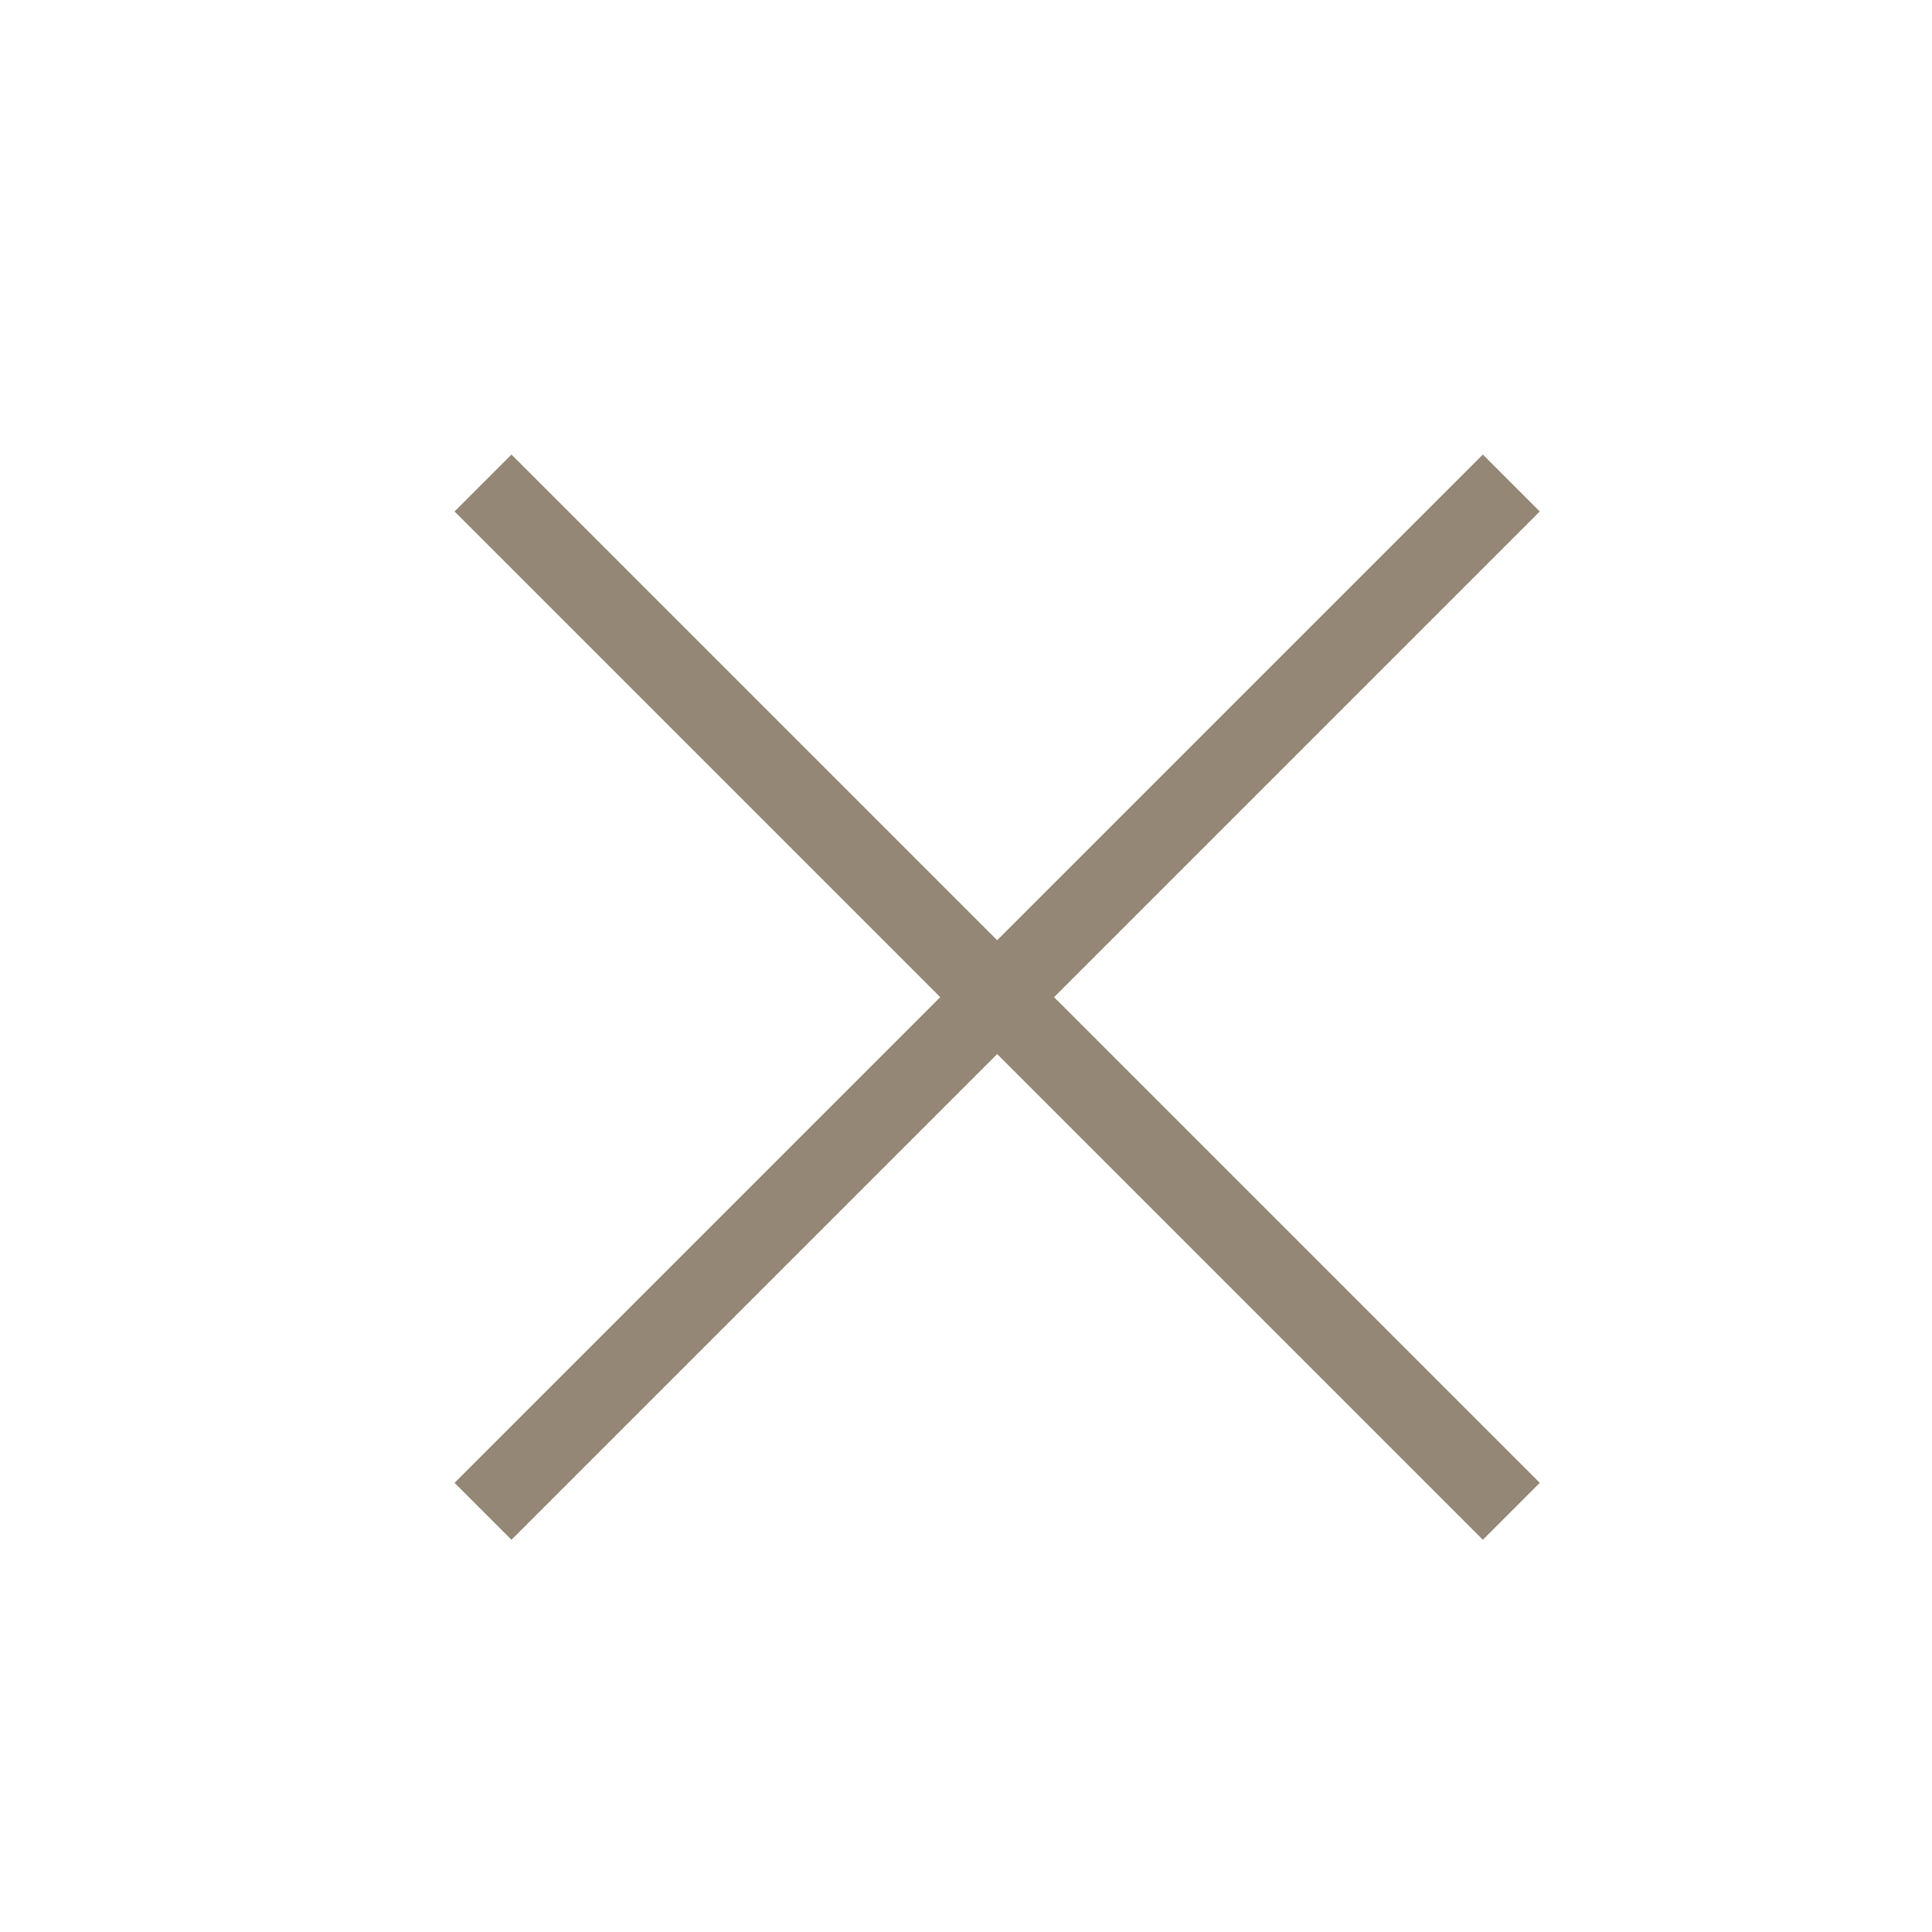
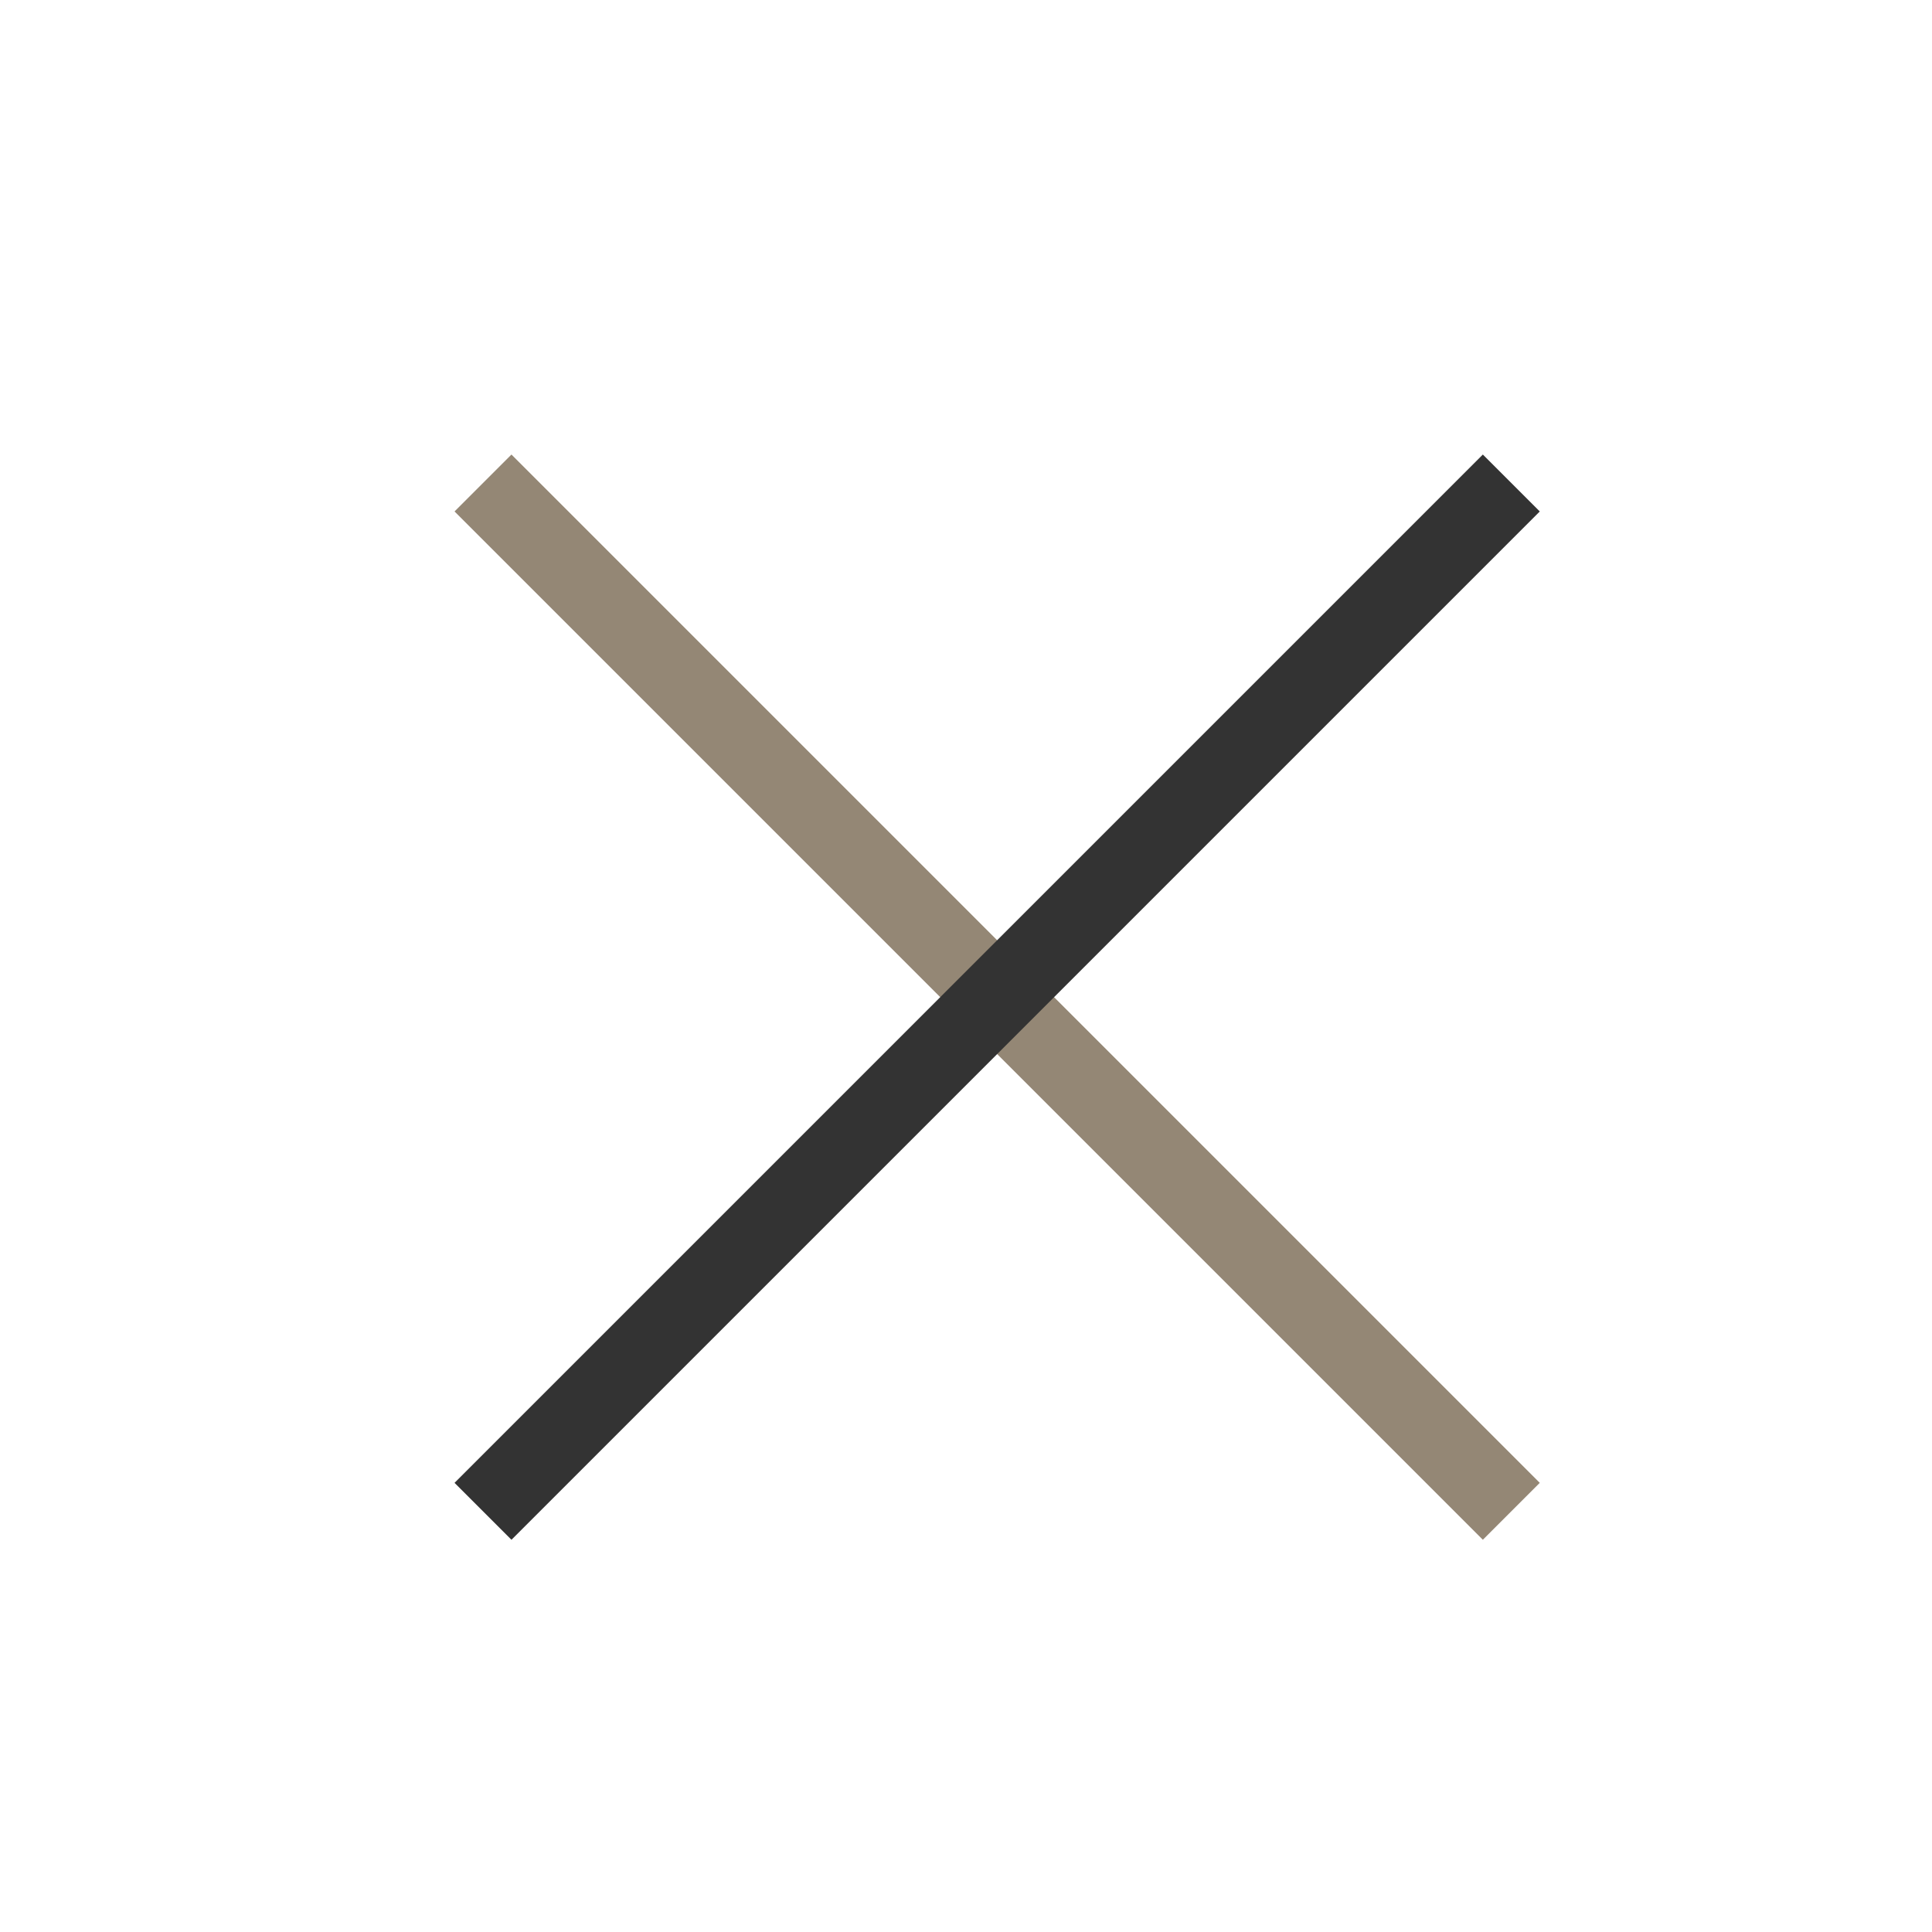
<svg xmlns="http://www.w3.org/2000/svg" width="24" height="24" viewBox="0 0 24 24" fill="none">
  <path d="M6 6L18.774 18.774" stroke="#948775" stroke-linejoin="round" />
-   <path d="M6 18.774L18.774 6" stroke="#948775" stroke-linejoin="round" />
+   <path d="M6 18.774L18.774 6" stroke="#333333" stroke-linejoin="round" />
</svg>
